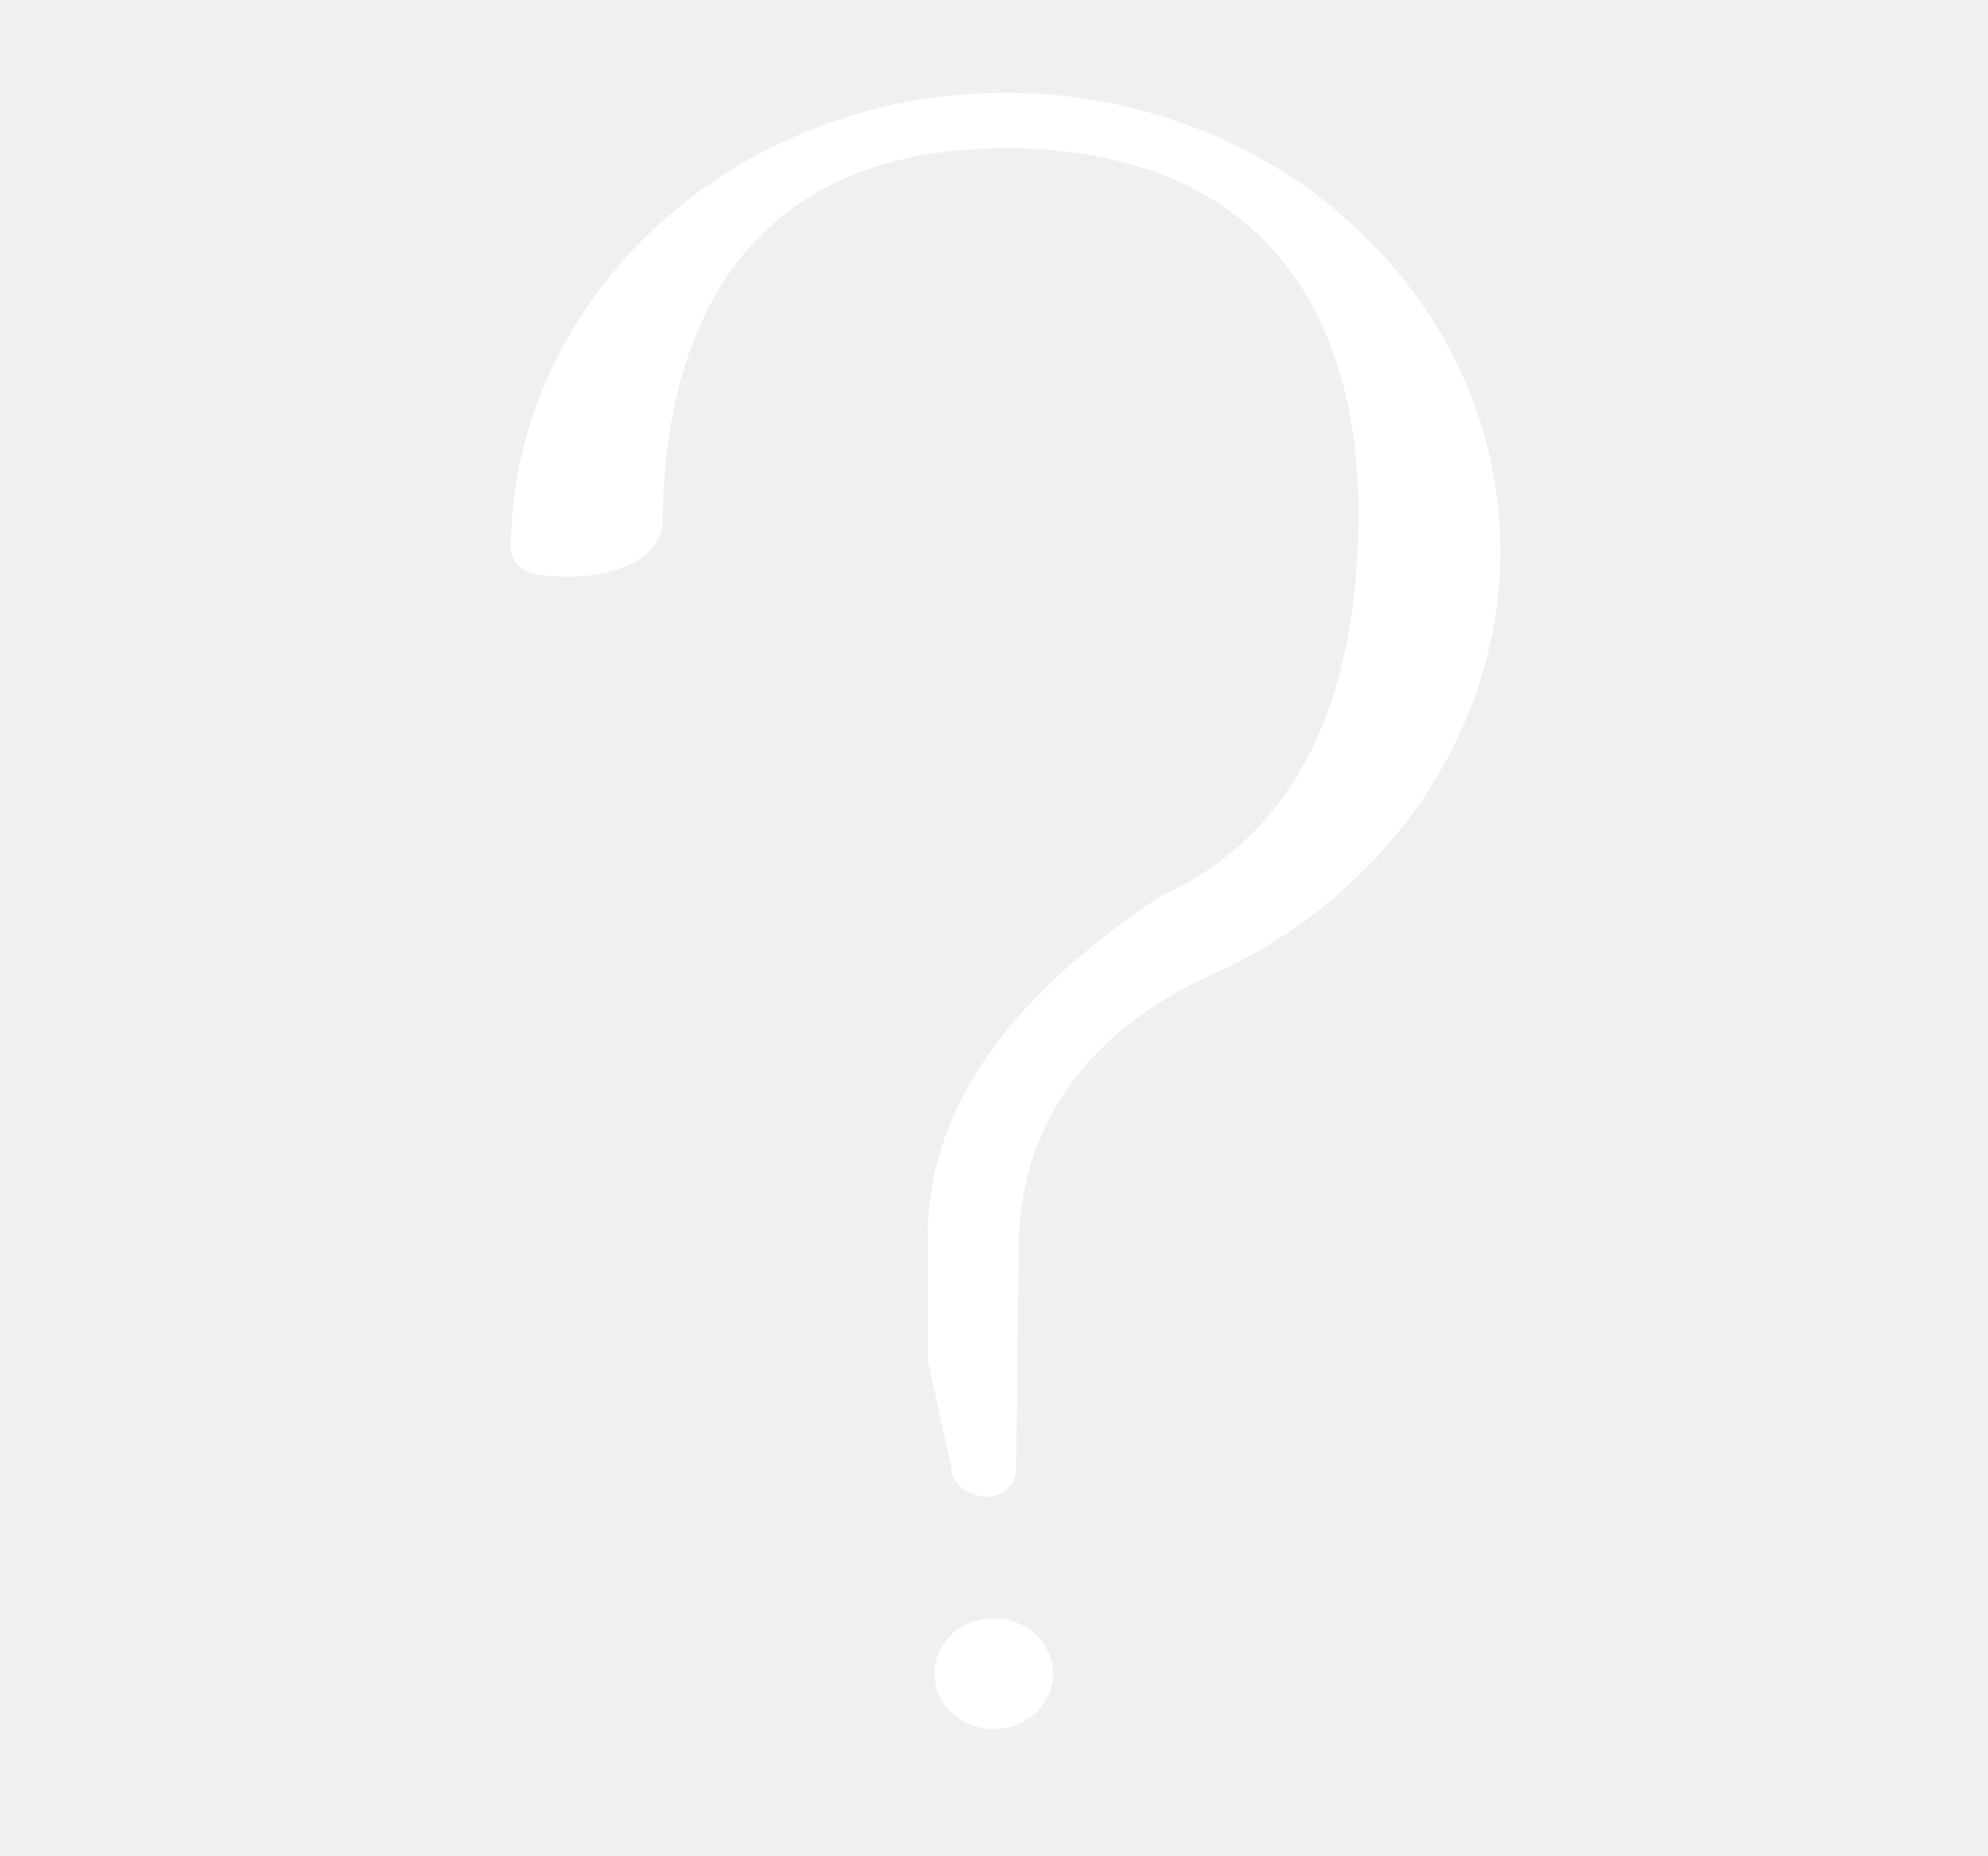
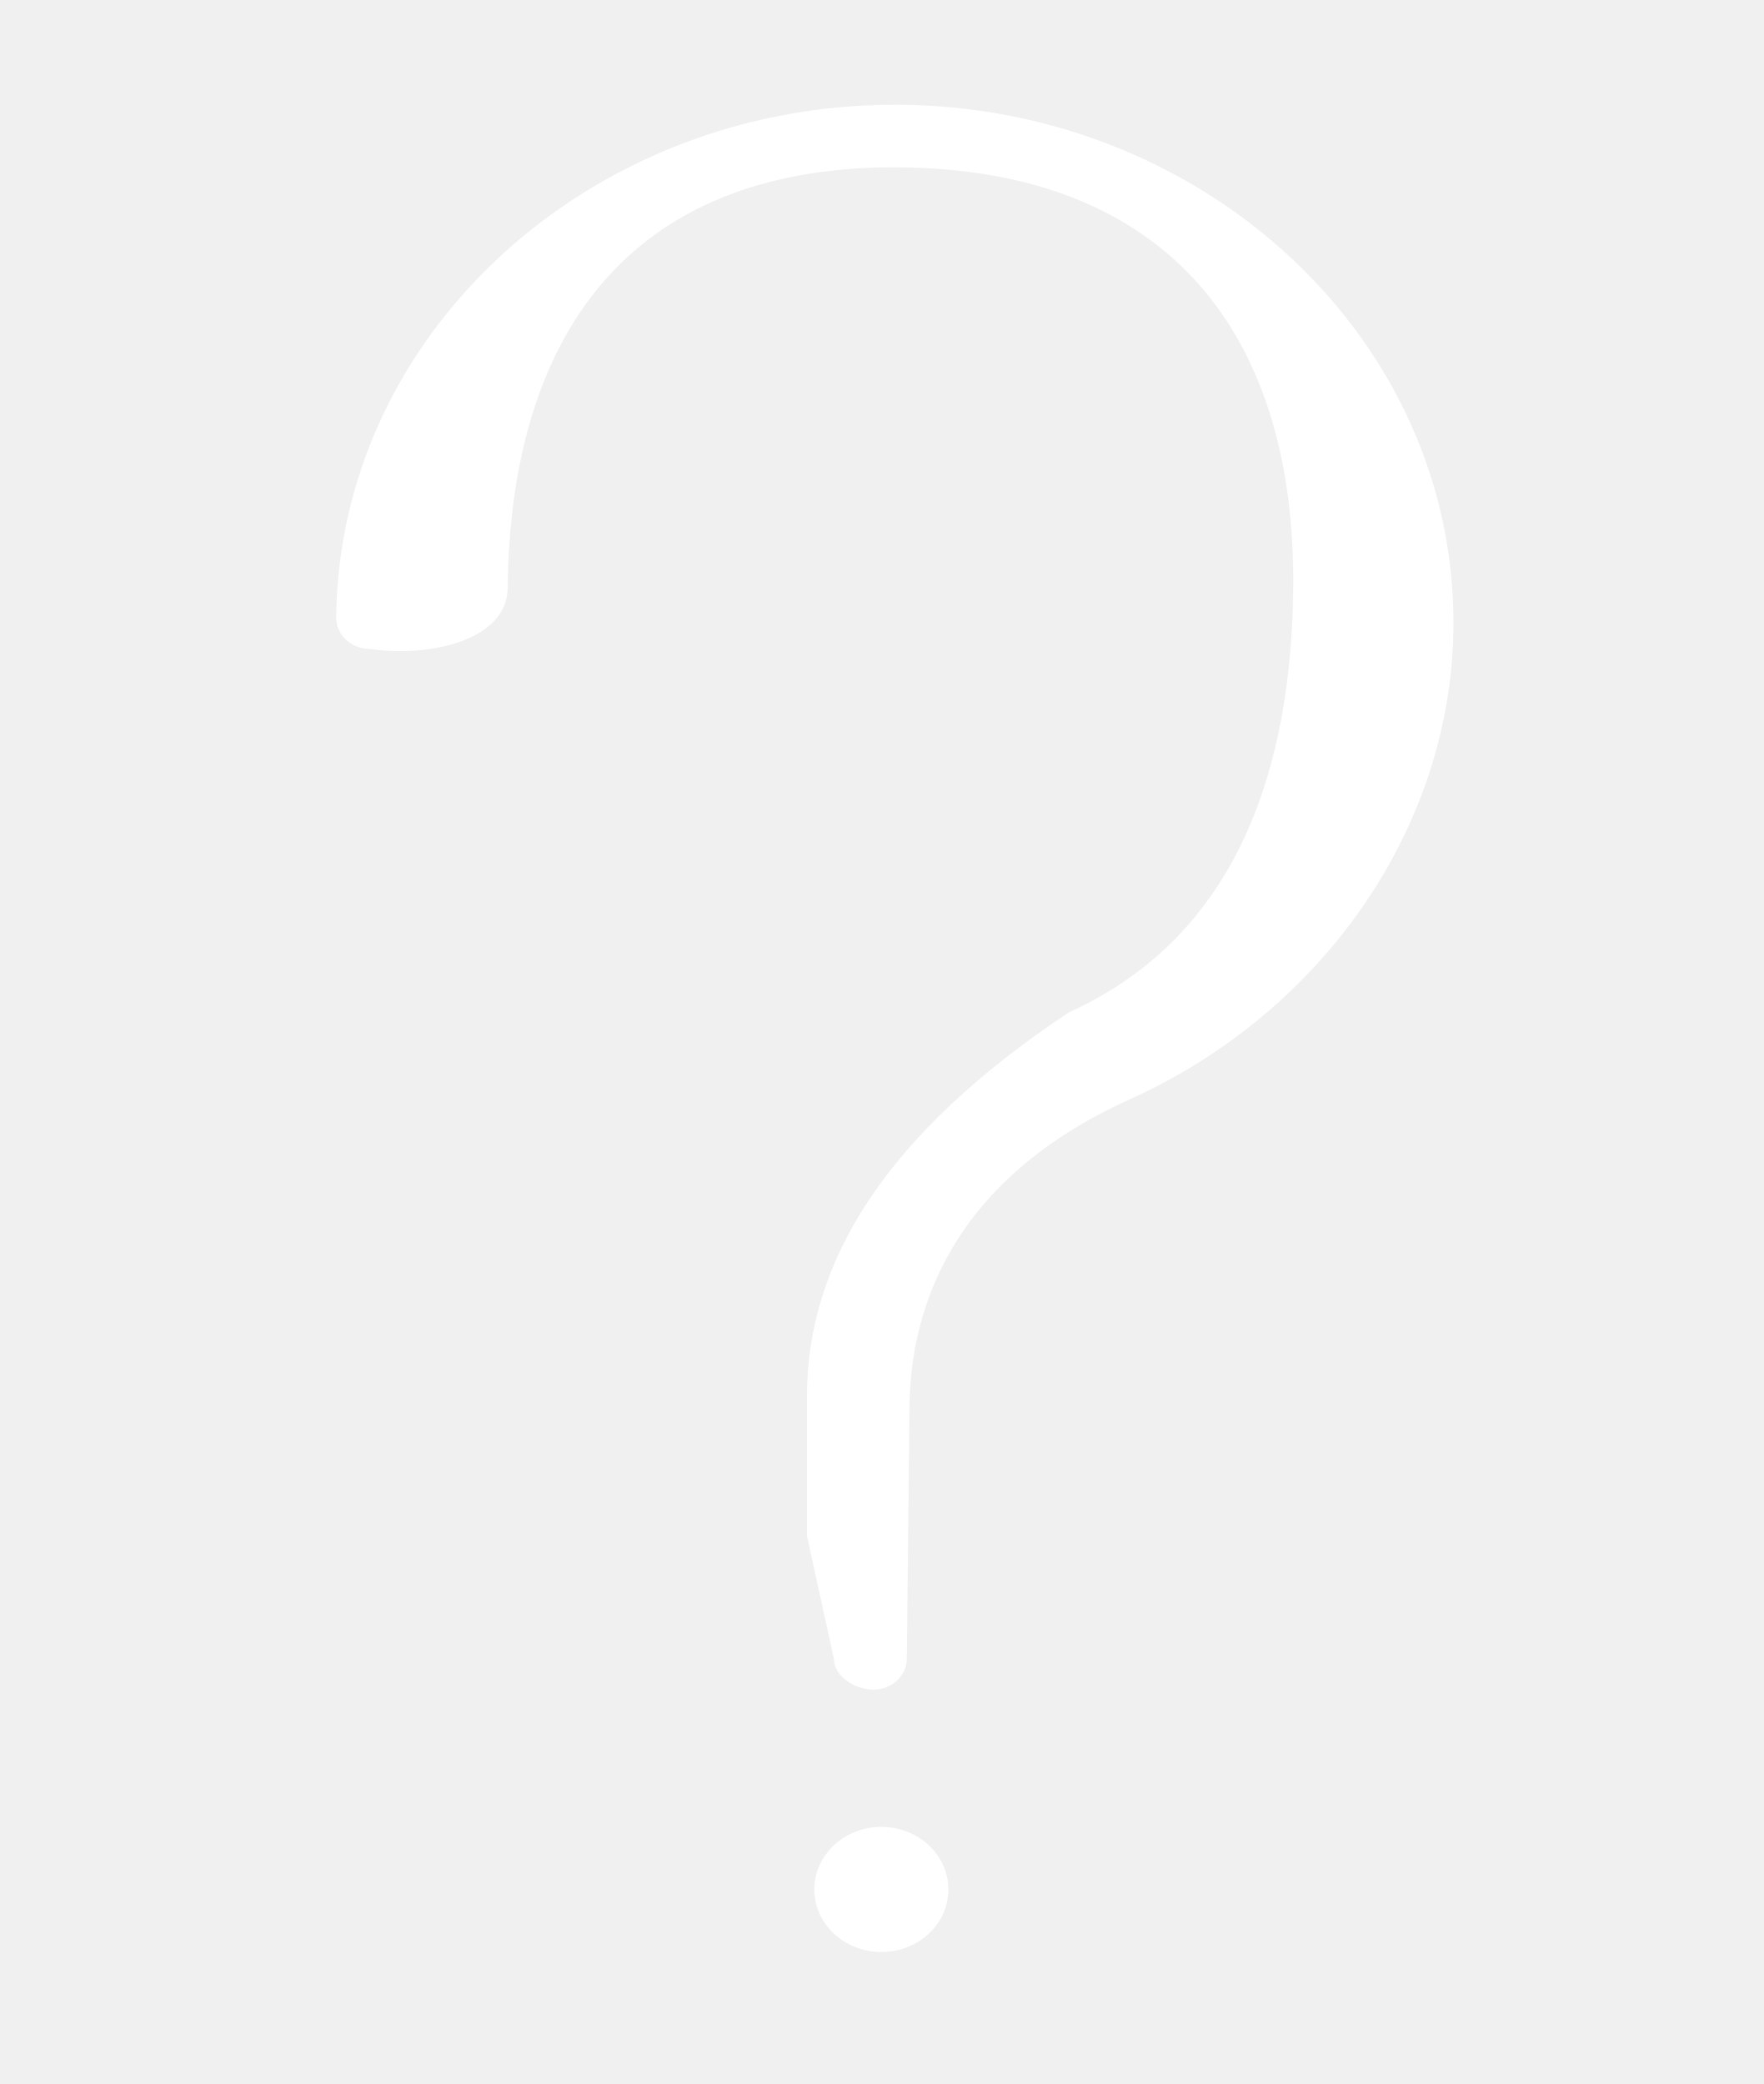
- <svg xmlns="http://www.w3.org/2000/svg" width="30" height="28" viewBox="0 0 30 28" fill="none">
-   <path d="M15.004 24.42C15.001 24.42 14.998 24.42 14.995 24.42C14.505 24.42 14.104 24.79 14.099 25.248C14.094 25.71 14.492 26.088 14.987 26.093C14.99 26.093 14.993 26.093 14.995 26.093C15.231 26.093 15.454 26.008 15.623 25.854C15.793 25.697 15.889 25.488 15.891 25.265C15.896 24.804 15.498 24.425 15.004 24.42Z" fill="white" />
-   <path d="M15.246 1.4C15.222 1.4 15.197 1.4 15.173 1.4C11.089 1.4 7.747 4.46 7.708 8.252C7.705 8.484 7.904 8.672 8.151 8.675H8.156C9 8.796 9.993 8.538 10 7.863C10.035 4.529 11.579 2.237 15.173 2.237C15.194 2.237 15.216 2.237 15.238 2.237C18.861 2.27 20.535 4.509 20.5 7.863C20.476 10.204 19.796 12.495 17.5 13.533C15.049 15.161 14 16.87 14 18.667V20.533L14.361 22.172C14.358 22.403 14.636 22.583 14.883 22.586H14.888C15.133 22.586 15.333 22.401 15.336 22.172L15.371 18.805C15.384 17.531 15.905 15.784 18.316 14.695C20.916 13.52 22.614 11.044 22.642 8.388C22.681 4.572 19.364 1.438 15.246 1.4Z" fill="white" />
+ <svg xmlns="http://www.w3.org/2000/svg" width="22" height="26" viewBox="0 0 22 26" fill="none">
+   <path d="M11.003 22.792C11 22.792 10.998 22.792 10.995 22.792C10.538 22.792 10.164 23.137 10.159 23.565C10.154 23.996 10.526 24.349 10.987 24.353C10.99 24.353 10.993 24.353 10.995 24.353C11.216 24.353 11.423 24.274 11.581 24.13C11.74 23.984 11.829 23.789 11.831 23.581C11.836 23.15 11.464 22.797 11.003 22.792Z" fill="white" />
+   <path d="M11.23 1.307C11.207 1.307 11.184 1.307 11.161 1.307C7.35 1.307 4.231 4.163 4.194 7.702C4.192 7.918 4.377 8.094 4.608 8.096H4.612C5.4 8.21 6.327 7.969 6.333 7.339C6.366 4.227 7.807 2.087 11.161 2.087C11.181 2.087 11.202 2.087 11.222 2.088C14.604 2.118 16.166 4.208 16.133 7.339C16.111 9.524 15.476 11.662 13.333 12.631C11.046 14.151 10.067 15.746 10.067 17.422V19.164L10.403 20.694C10.401 20.909 10.66 21.078 10.891 21.08H10.895C11.124 21.08 11.311 20.908 11.313 20.694L11.346 17.551C11.358 16.363 11.845 14.732 14.095 13.715C16.522 12.618 18.107 10.308 18.132 7.829C18.169 4.267 15.073 1.342 11.23 1.307Z" fill="white" />
</svg>
